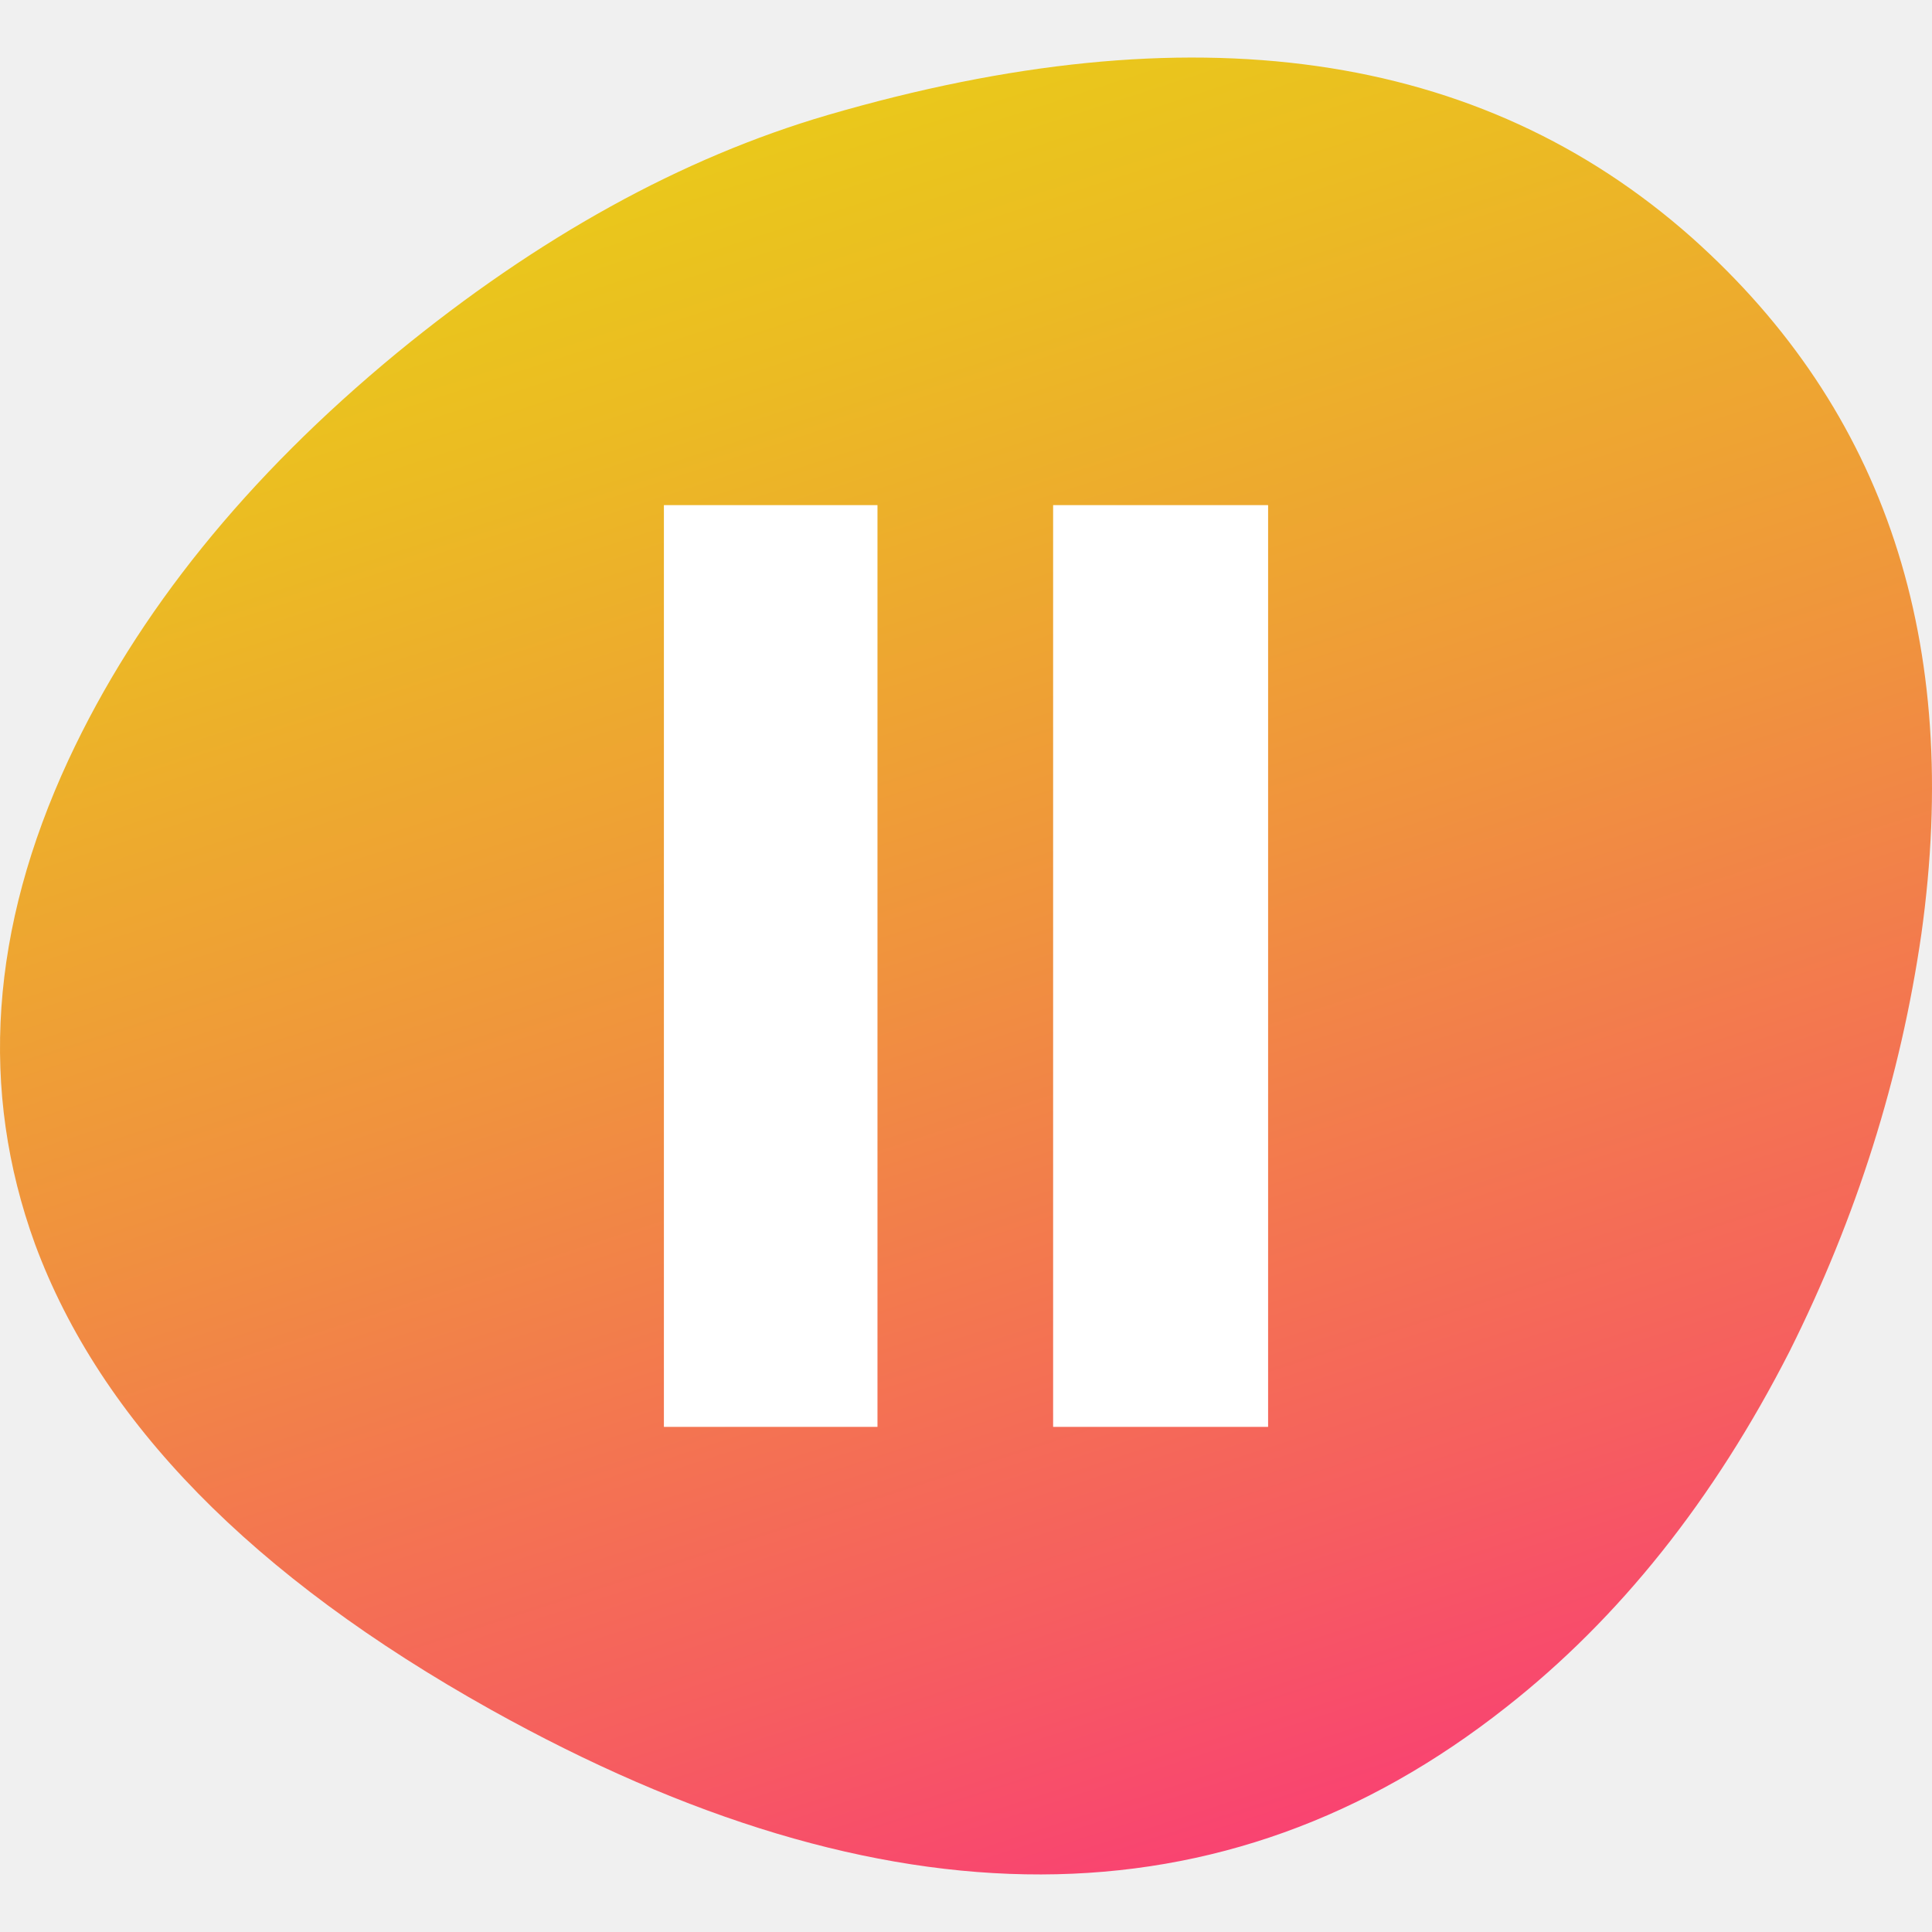
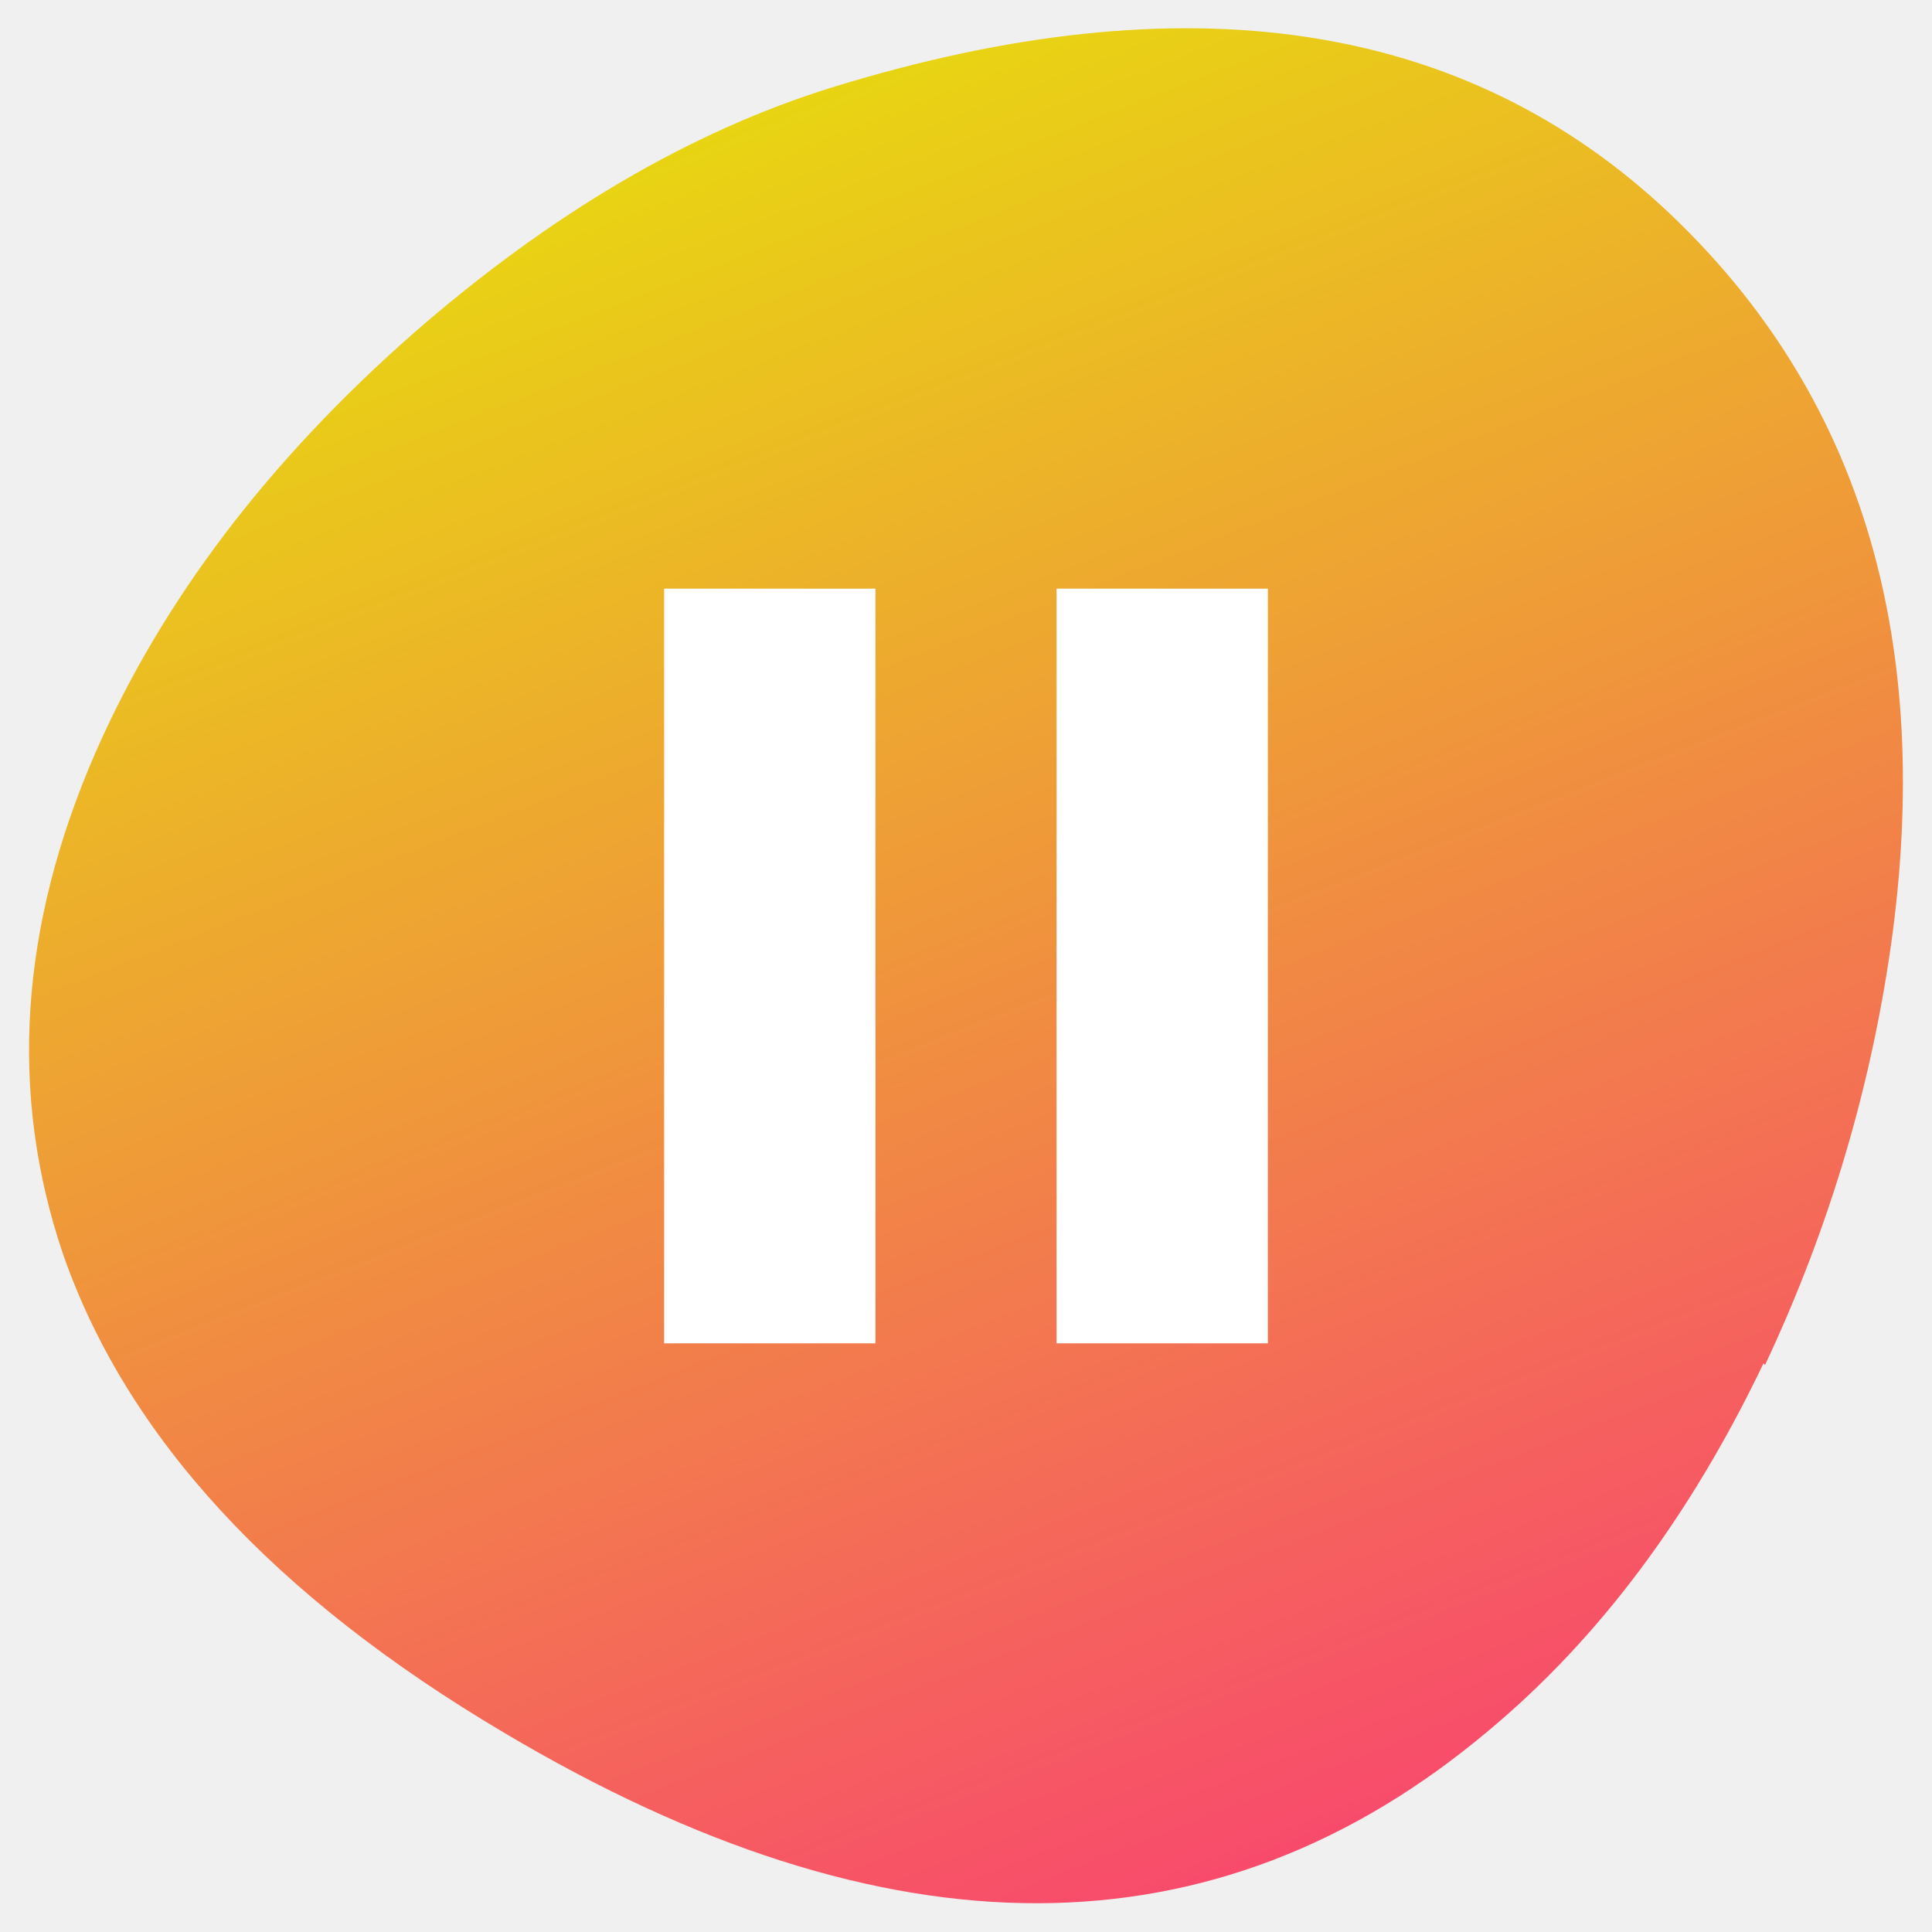
- <svg xmlns="http://www.w3.org/2000/svg" xmlns:xlink="http://www.w3.org/1999/xlink" width="66" height="66" viewBox="0 0 66 66" id="svg4211" version="1.1">
-   <defs id="defs4213">
-     <linearGradient id="Gradient_3" gradientUnits="userSpaceOnUse" x1="90.75" y1="176.488" x2="134.35" y2="20.012" spreadMethod="pad">
-       <stop offset="0%" stop-color="#00C37E" id="stop12" />
-       <stop offset="1.176%" stop-color="#08C57A" id="stop14" />
-       <stop offset="11.373%" stop-color="#3BCF5E" id="stop16" />
-       <stop offset="21.569%" stop-color="#68D845" id="stop18" />
-       <stop offset="32.157%" stop-color="#8FE02F" id="stop20" />
-       <stop offset="43.137%" stop-color="#AEE61E" id="stop22" />
-       <stop offset="54.51%" stop-color="#C6EB11" id="stop24" />
-       <stop offset="66.667%" stop-color="#D8EE07" id="stop26" />
-       <stop offset="79.608%" stop-color="#E2F002" id="stop28" />
-       <stop offset="95.294%" stop-color="#E5F100" id="stop30" />
+ <svg xmlns="http://www.w3.org/2000/svg" width="64" height="64" version="1.1" viewBox="0 0 64 64">
+   <defs>
+     <linearGradient id="linearGradient1" x1="1972.1" x2="1905.7" y1="209.75" y2="27.994" gradientTransform="matrix(.4898 0 0 .5214 -915.6 -21.553)" gradientUnits="userSpaceOnUse">
+       <stop stop-color="#FF0C95" offset="0" />
+       <stop stop-color="#E5F100" offset="1" />
    </linearGradient>
-     <linearGradient id="Gradient_10" gradientUnits="userSpaceOnUse" x1="21.6" y1="72.55" x2="-23.8" y2="-90.35" spreadMethod="pad">
-       <stop offset="0%" stop-color="#00C37E" id="stop121" />
-       <stop offset="1.176%" stop-color="#08C57A" id="stop123" />
-       <stop offset="11.373%" stop-color="#3BCF5E" id="stop125" />
-       <stop offset="21.569%" stop-color="#68D845" id="stop127" />
-       <stop offset="32.157%" stop-color="#8FE02F" id="stop129" />
-       <stop offset="43.137%" stop-color="#AEE61E" id="stop131" />
-       <stop offset="54.51%" stop-color="#C6EB11" id="stop133" />
-       <stop offset="66.667%" stop-color="#D8EE07" id="stop135" />
-       <stop offset="79.608%" stop-color="#E2F002" id="stop137" />
-       <stop offset="95.294%" stop-color="#E5F100" id="stop139" />
-     </linearGradient>
-     <linearGradient id="Gradient_14" gradientUnits="userSpaceOnUse" x1="134.375" y1="523.775" x2="-29.975" y2="359.425" spreadMethod="pad">
-       <stop offset="0%" stop-color="#FFCF95" id="stop175" />
-       <stop offset="5.49%" stop-color="#FED19A" id="stop177" />
-       <stop offset="100%" stop-color="#E8EFEE" id="stop179" />
-     </linearGradient>
-     <linearGradient id="Gradient_15" gradientUnits="userSpaceOnUse" x1="83.938" y1="469.812" x2="92.463" y2="493.688" spreadMethod="pad">
-       <stop offset="0%" stop-color="#C69C6D" stop-opacity="0" id="stop182" />
-       <stop offset="100%" stop-color="#754C24" id="stop184" />
-     </linearGradient>
-     <linearGradient id="Gradient_16" gradientUnits="userSpaceOnUse" x1="308.912" y1="335.363" x2="219.887" y2="246.338" spreadMethod="pad">
-       <stop offset="0%" stop-color="#FF9102" id="stop187" />
-       <stop offset="100%" stop-color="#FFC200" id="stop189" />
-     </linearGradient>
-     <linearGradient id="Gradient_17" gradientUnits="userSpaceOnUse" x1="229.4" y1="247.75" x2="263.3" y2="281.65" spreadMethod="pad">
-       <stop offset="0%" stop-color="#FFCF95" id="stop192" />
-       <stop offset="42.745%" stop-color="#FFC954" id="stop194" />
-       <stop offset="100%" stop-color="#FFC200" id="stop196" />
-     </linearGradient>
-     <linearGradient id="Gradient_18" gradientUnits="userSpaceOnUse" x1="203.662" y1="230.112" x2="225.638" y2="252.088" spreadMethod="pad">
-       <stop offset="0%" stop-color="#FFCF95" id="stop199" />
-       <stop offset="42.745%" stop-color="#FFC954" id="stop201" />
-       <stop offset="100%" stop-color="#FFC200" id="stop203" />
-     </linearGradient>
-     <linearGradient id="Gradient_19" gradientUnits="userSpaceOnUse" x1="464.425" y1="47.575" x2="427.175" y2="84.825" spreadMethod="pad">
-       <stop offset="0%" stop-color="#D63305" id="stop206" />
-       <stop offset="36.471%" stop-color="#CF3004" id="stop208" />
-       <stop offset="89.804%" stop-color="#BC2602" id="stop210" />
-       <stop offset="100%" stop-color="#B72401" id="stop212" />
-     </linearGradient>
-     <linearGradient id="Gradient_20" gradientUnits="userSpaceOnUse" x1="496.688" y1="112.425" x2="477.112" y2="92.875" spreadMethod="pad">
-       <stop offset="0%" stop-color="#960000" id="stop215" />
-       <stop offset="32.941%" stop-color="#9C0700" stop-opacity="0.667" id="stop217" />
-       <stop offset="81.176%" stop-color="#AE1A01" stop-opacity="0.184" id="stop219" />
-       <stop offset="100%" stop-color="#B72401" stop-opacity="0" id="stop221" />
-     </linearGradient>
-     <linearGradient id="Gradient_21" gradientUnits="userSpaceOnUse" x1="423.35" y1="88.663" x2="409.75" y2="102.237" spreadMethod="pad">
-       <stop offset="0%" stop-color="#FFFFFF" id="stop224" />
-       <stop offset="100%" stop-color="#E8EFEE" id="stop226" />
-     </linearGradient>
-     <linearGradient id="Gradient_22" gradientUnits="userSpaceOnUse" x1="395.275" y1="116.725" x2="386.425" y2="125.575" spreadMethod="pad">
-       <stop offset="0%" stop-color="#FFFFFF" id="stop229" />
-       <stop offset="100%" stop-color="#E8EFEE" id="stop231" />
-     </linearGradient>
-     <linearGradient id="Gradient_23" gradientUnits="userSpaceOnUse" x1="365.15" y1="146.85" x2="388.05" y2="123.95" spreadMethod="pad">
-       <stop offset="0%" stop-color="#FFC200" stop-opacity="0" id="stop234" />
-       <stop offset="20.392%" stop-color="#FFBB00" stop-opacity="0.2" id="stop236" />
-       <stop offset="49.804%" stop-color="#FFA700" stop-opacity="0.498" id="stop238" />
-       <stop offset="85.098%" stop-color="#FF8800" stop-opacity="0.851" id="stop240" />
-       <stop offset="100%" stop-color="#FF7800" id="stop242" />
-     </linearGradient>
-     <linearGradient id="Gradient_24" gradientUnits="userSpaceOnUse" x1="409.975" y1="102.012" x2="398.325" y2="113.688" spreadMethod="pad">
-       <stop offset="0%" stop-color="#FFFFFF" id="stop245" />
-       <stop offset="100%" stop-color="#E8EFEE" id="stop247" />
-     </linearGradient>
-     <linearGradient id="Gradient_25" gradientUnits="userSpaceOnUse" x1="24.475" y1="487.525" x2="3.125" y2="508.875" spreadMethod="pad">
-       <stop offset="0%" stop-color="#363F3E" id="stop250" />
-       <stop offset="100%" stop-color="#303033" id="stop252" />
-     </linearGradient>
-     <linearGradient id="Gradient_26" gradientUnits="userSpaceOnUse" x1="434.163" y1="137.45" x2="460.438" y2="163.75" spreadMethod="pad">
-       <stop offset="0%" stop-color="#C2CECE" stop-opacity="0" id="stop255" />
-       <stop offset="18.039%" stop-color="#AFBCBC" stop-opacity="0.176" id="stop257" />
-       <stop offset="100%" stop-color="#5B6A6A" id="stop259" />
-     </linearGradient>
-     <linearGradient id="Gradient_27" gradientUnits="userSpaceOnUse" x1="372.9" y1="76.15" x2="399.2" y2="102.45" spreadMethod="pad">
-       <stop offset="0%" stop-color="#C2CECE" stop-opacity="0" id="stop262" />
-       <stop offset="54.902%" stop-color="#C2CECE" id="stop264" />
-       <stop offset="100%" stop-color="#C2CECE" stop-opacity="0" id="stop266" />
-     </linearGradient>
-     <linearGradient id="Gradient_5" gradientUnits="userSpaceOnUse" x1="1969.15" y1="197.225" x2="1896.65" y2="-26.625" spreadMethod="pad">
-       <stop offset="0%" stop-color="#FF0C95" id="stop48" />
-       <stop offset="5.098%" stop-color="#FD1D8A" id="stop50" />
-       <stop offset="24.314%" stop-color="#F65D60" id="stop52" />
-       <stop offset="42.745%" stop-color="#F0923E" id="stop54" />
-       <stop offset="59.608%" stop-color="#EBBB23" id="stop56" />
-       <stop offset="74.902%" stop-color="#E8D910" id="stop58" />
-       <stop offset="88.235%" stop-color="#E6EB04" id="stop60" />
-       <stop offset="97.647%" stop-color="#E5F100" id="stop62" />
-     </linearGradient>
-     <linearGradient xlink:href="#Gradient_5" id="linearGradient516" gradientUnits="userSpaceOnUse" x1="1969.15" y1="197.225" x2="1896.65" y2="-26.625" spreadMethod="pad" />
-     <linearGradient xlink:href="#Gradient_5" id="linearGradient560" gradientUnits="userSpaceOnUse" x1="1969.15" y1="197.225" x2="1896.65" y2="-26.625" spreadMethod="pad" />
  </defs>
-   <g id="layer1" transform="translate(-341.9925,-499.3655)">
-     <g id="g619" style="">
-       <g id="use617">
-         <path style="fill:url(#linearGradient516);stroke:none" id="path512" d="m 1991.4,128.2 q 6.6,-13.2 8.65,-27.4 4,-28.65 -15.05,-45.65 -20.85,-18.5 -56.7,-8.05 -14.35,4.2 -28.25,15.6 -14.8,12.2 -21.55,26.7 -7.7,16.6 -2.2,31.75 6.45,17.45 29.9,30.55 38.9,21.7 66.6,-0.15 11.15,-8.75 18.6,-23.35 z" />
-       </g>
-     </g>
-     <g id="g1252" transform="matrix(0.5207684,0,0,0.5207684,-633.9317,478.7678)">
-       <g id="g619-9">
-         <g id="use617-1">
-           <path style="fill:url(#linearGradient560);stroke:none" id="path556" d="m 1991.4,128.2 q 6.6,-13.2 8.65,-27.4 4,-28.65 -15.05,-45.65 -20.85,-18.5 -56.7,-8.05 -14.35,4.2 -28.25,15.6 -14.8,12.2 -21.55,26.7 -7.7,16.6 -2.2,31.75 6.45,17.45 29.9,30.55 38.9,21.7 66.6,-0.15 11.15,-8.75 18.6,-23.35 z" />
-         </g>
-       </g>
-       <g aria-label="⏸" style="font-style:normal;font-weight:normal;font-size:30.724px;line-height:125%;font-family:'Bitstream Vera Sans';letter-spacing:0px;word-spacing:0px;fill:#000000;fill-opacity:1;stroke:none;stroke-width:1.92px;stroke-linecap:butt;stroke-linejoin:miter;stroke-opacity:1" id="text107">
-         <path d="M 1943.091,133.153 V 72.688 h 14.102 v 60.465 z m -25.532,0 V 72.688 h 14.01 v 60.465 z" style="font-size:92.172px;text-align:center;text-anchor:middle;fill:#ffffff;fill-opacity:1;stroke-width:1.92px" id="path106" />
-       </g>
-     </g>
-   </g>
+   <path d="m58.468 45.219q3.233-6.873 4.23-14.323 1.955-14.941-7.366-23.803-10.164-9.634-27.781-4.194-7.018 2.184-13.842 8.13-7.24 6.358-10.551 13.911-3.765 8.645-1.075 16.59 3.156 9.088 14.616 15.869 19.069 11.335 32.621-0.078 5.459-4.554 9.099-12.159z" fill="url(#linearGradient1)" style="paint-order:normal" />
+   <rect x="22" y="19.5" width="7" height="25" fill="#fff" fill-rule="evenodd" style="paint-order:normal" />
+   <rect x="35" y="19.5" width="7" height="25" fill="#fff" fill-rule="evenodd" style="paint-order:normal" />
</svg>
